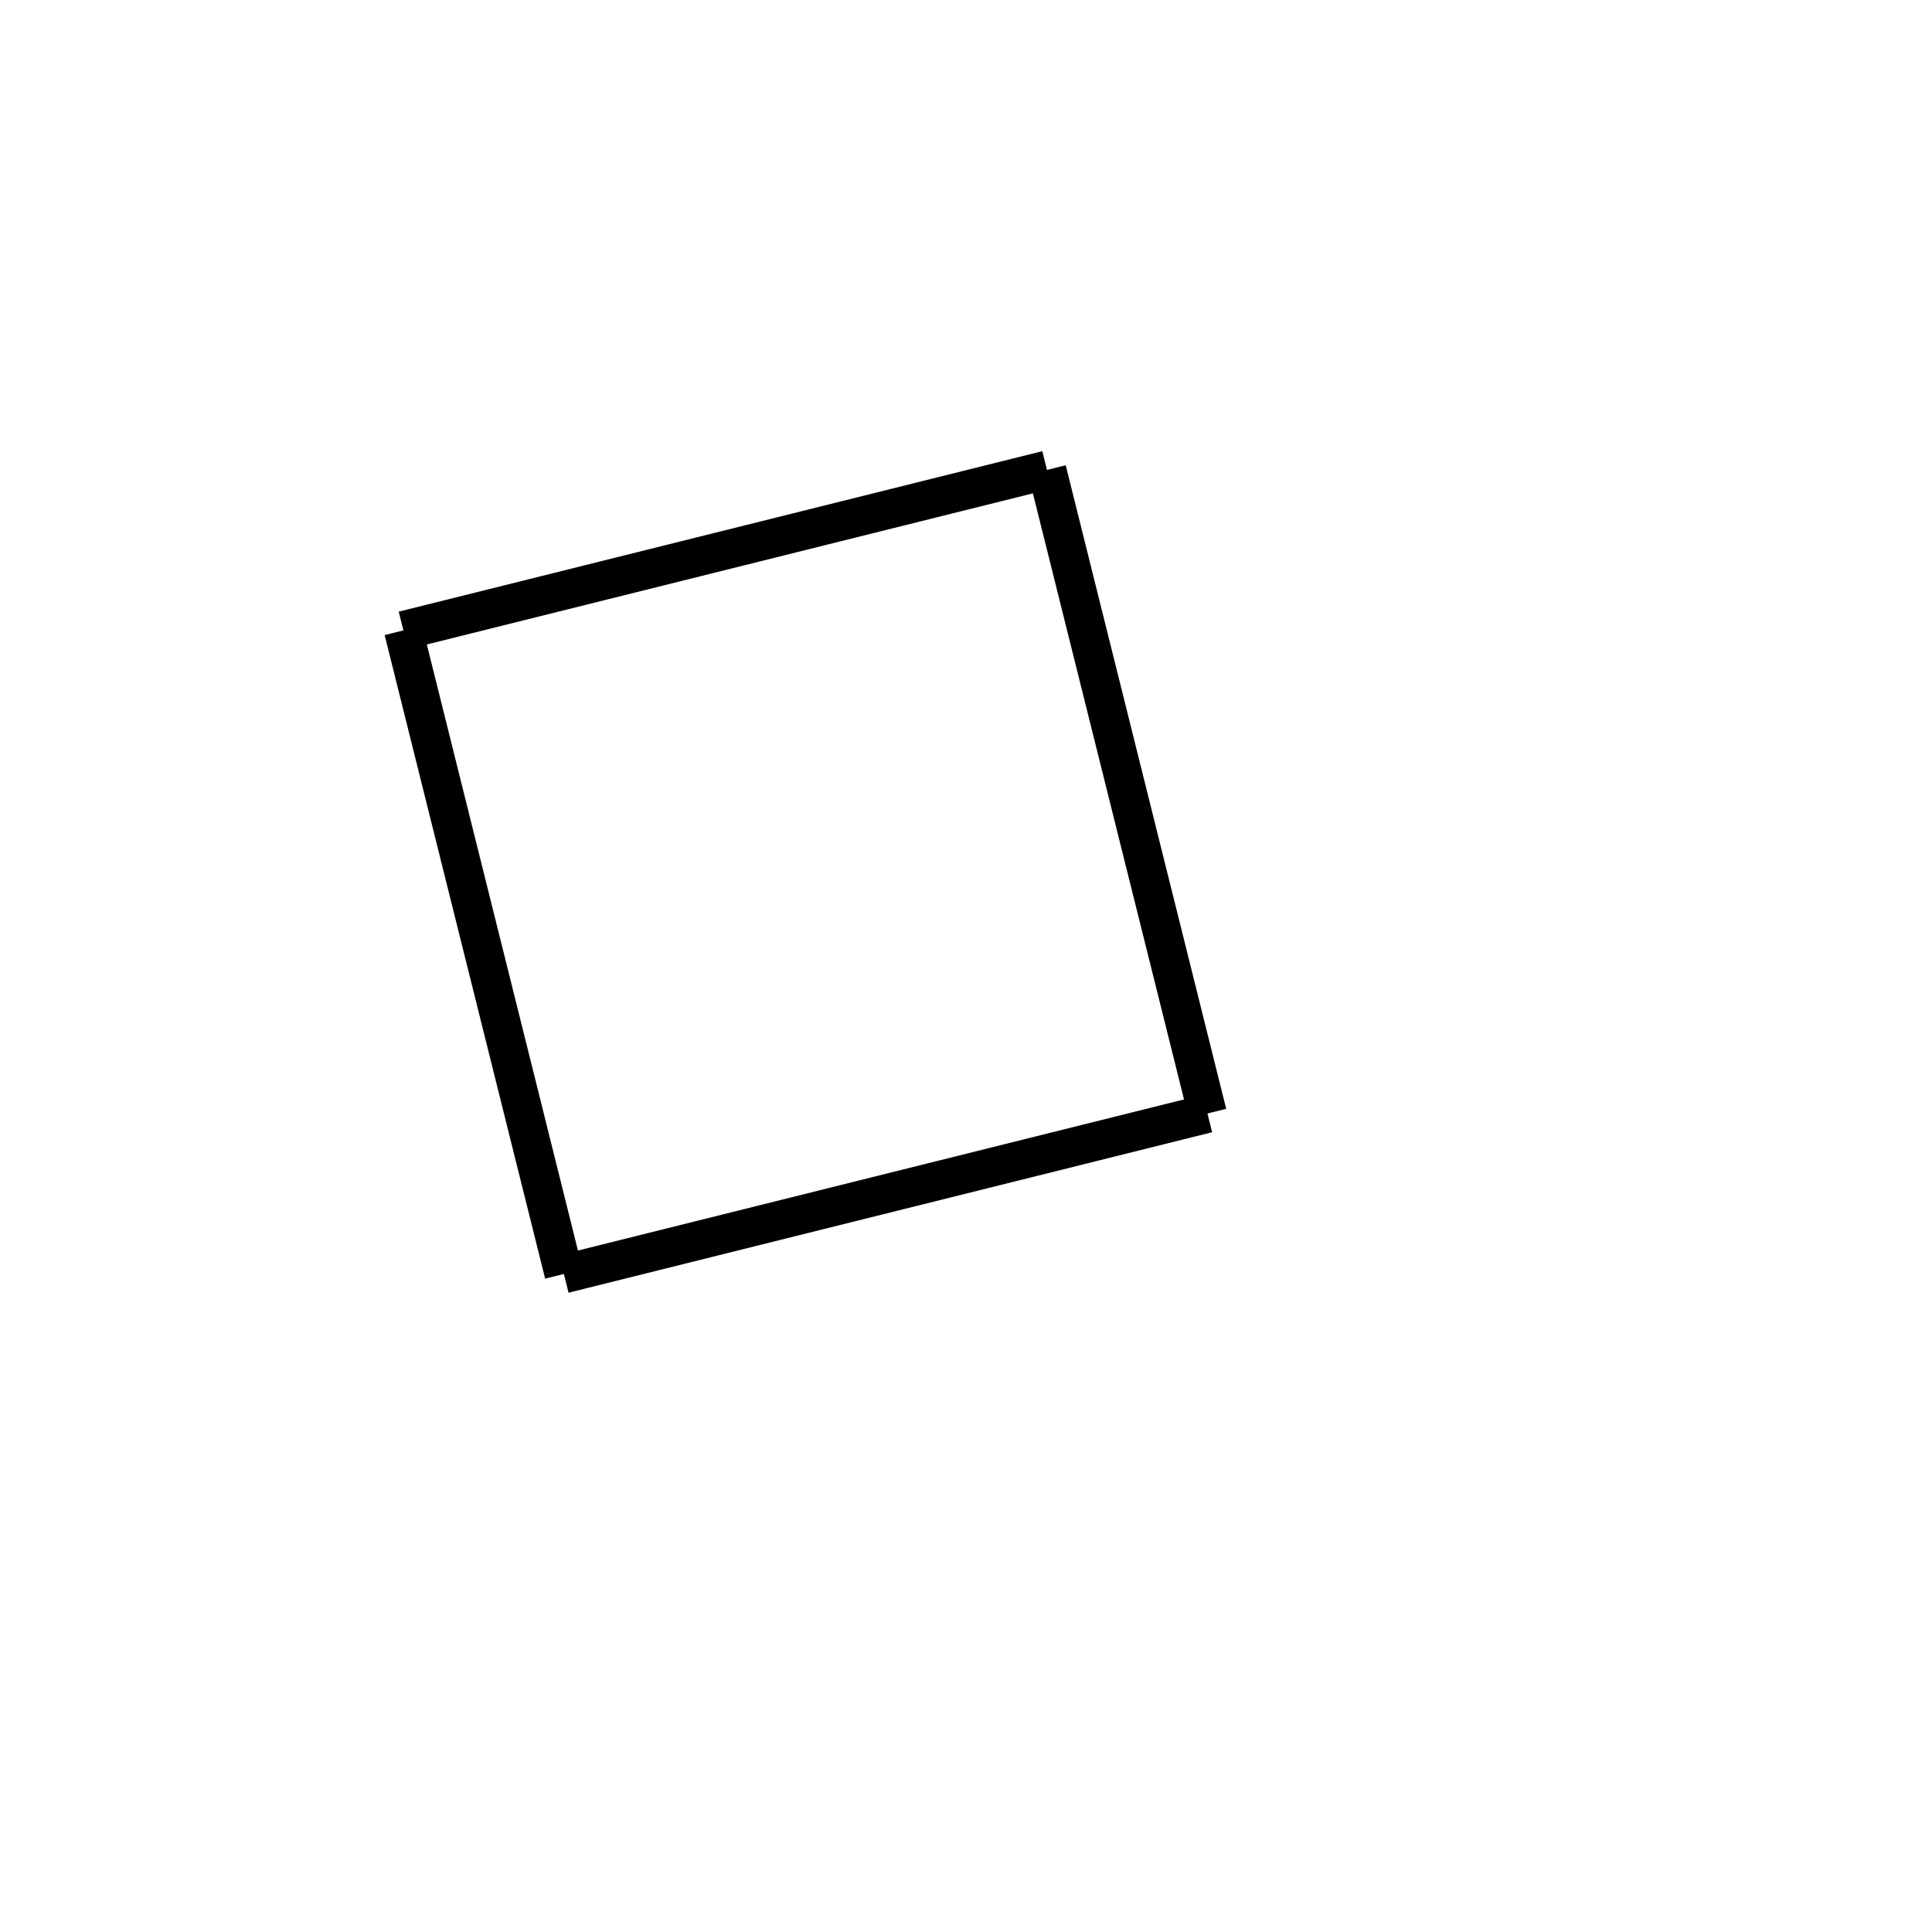
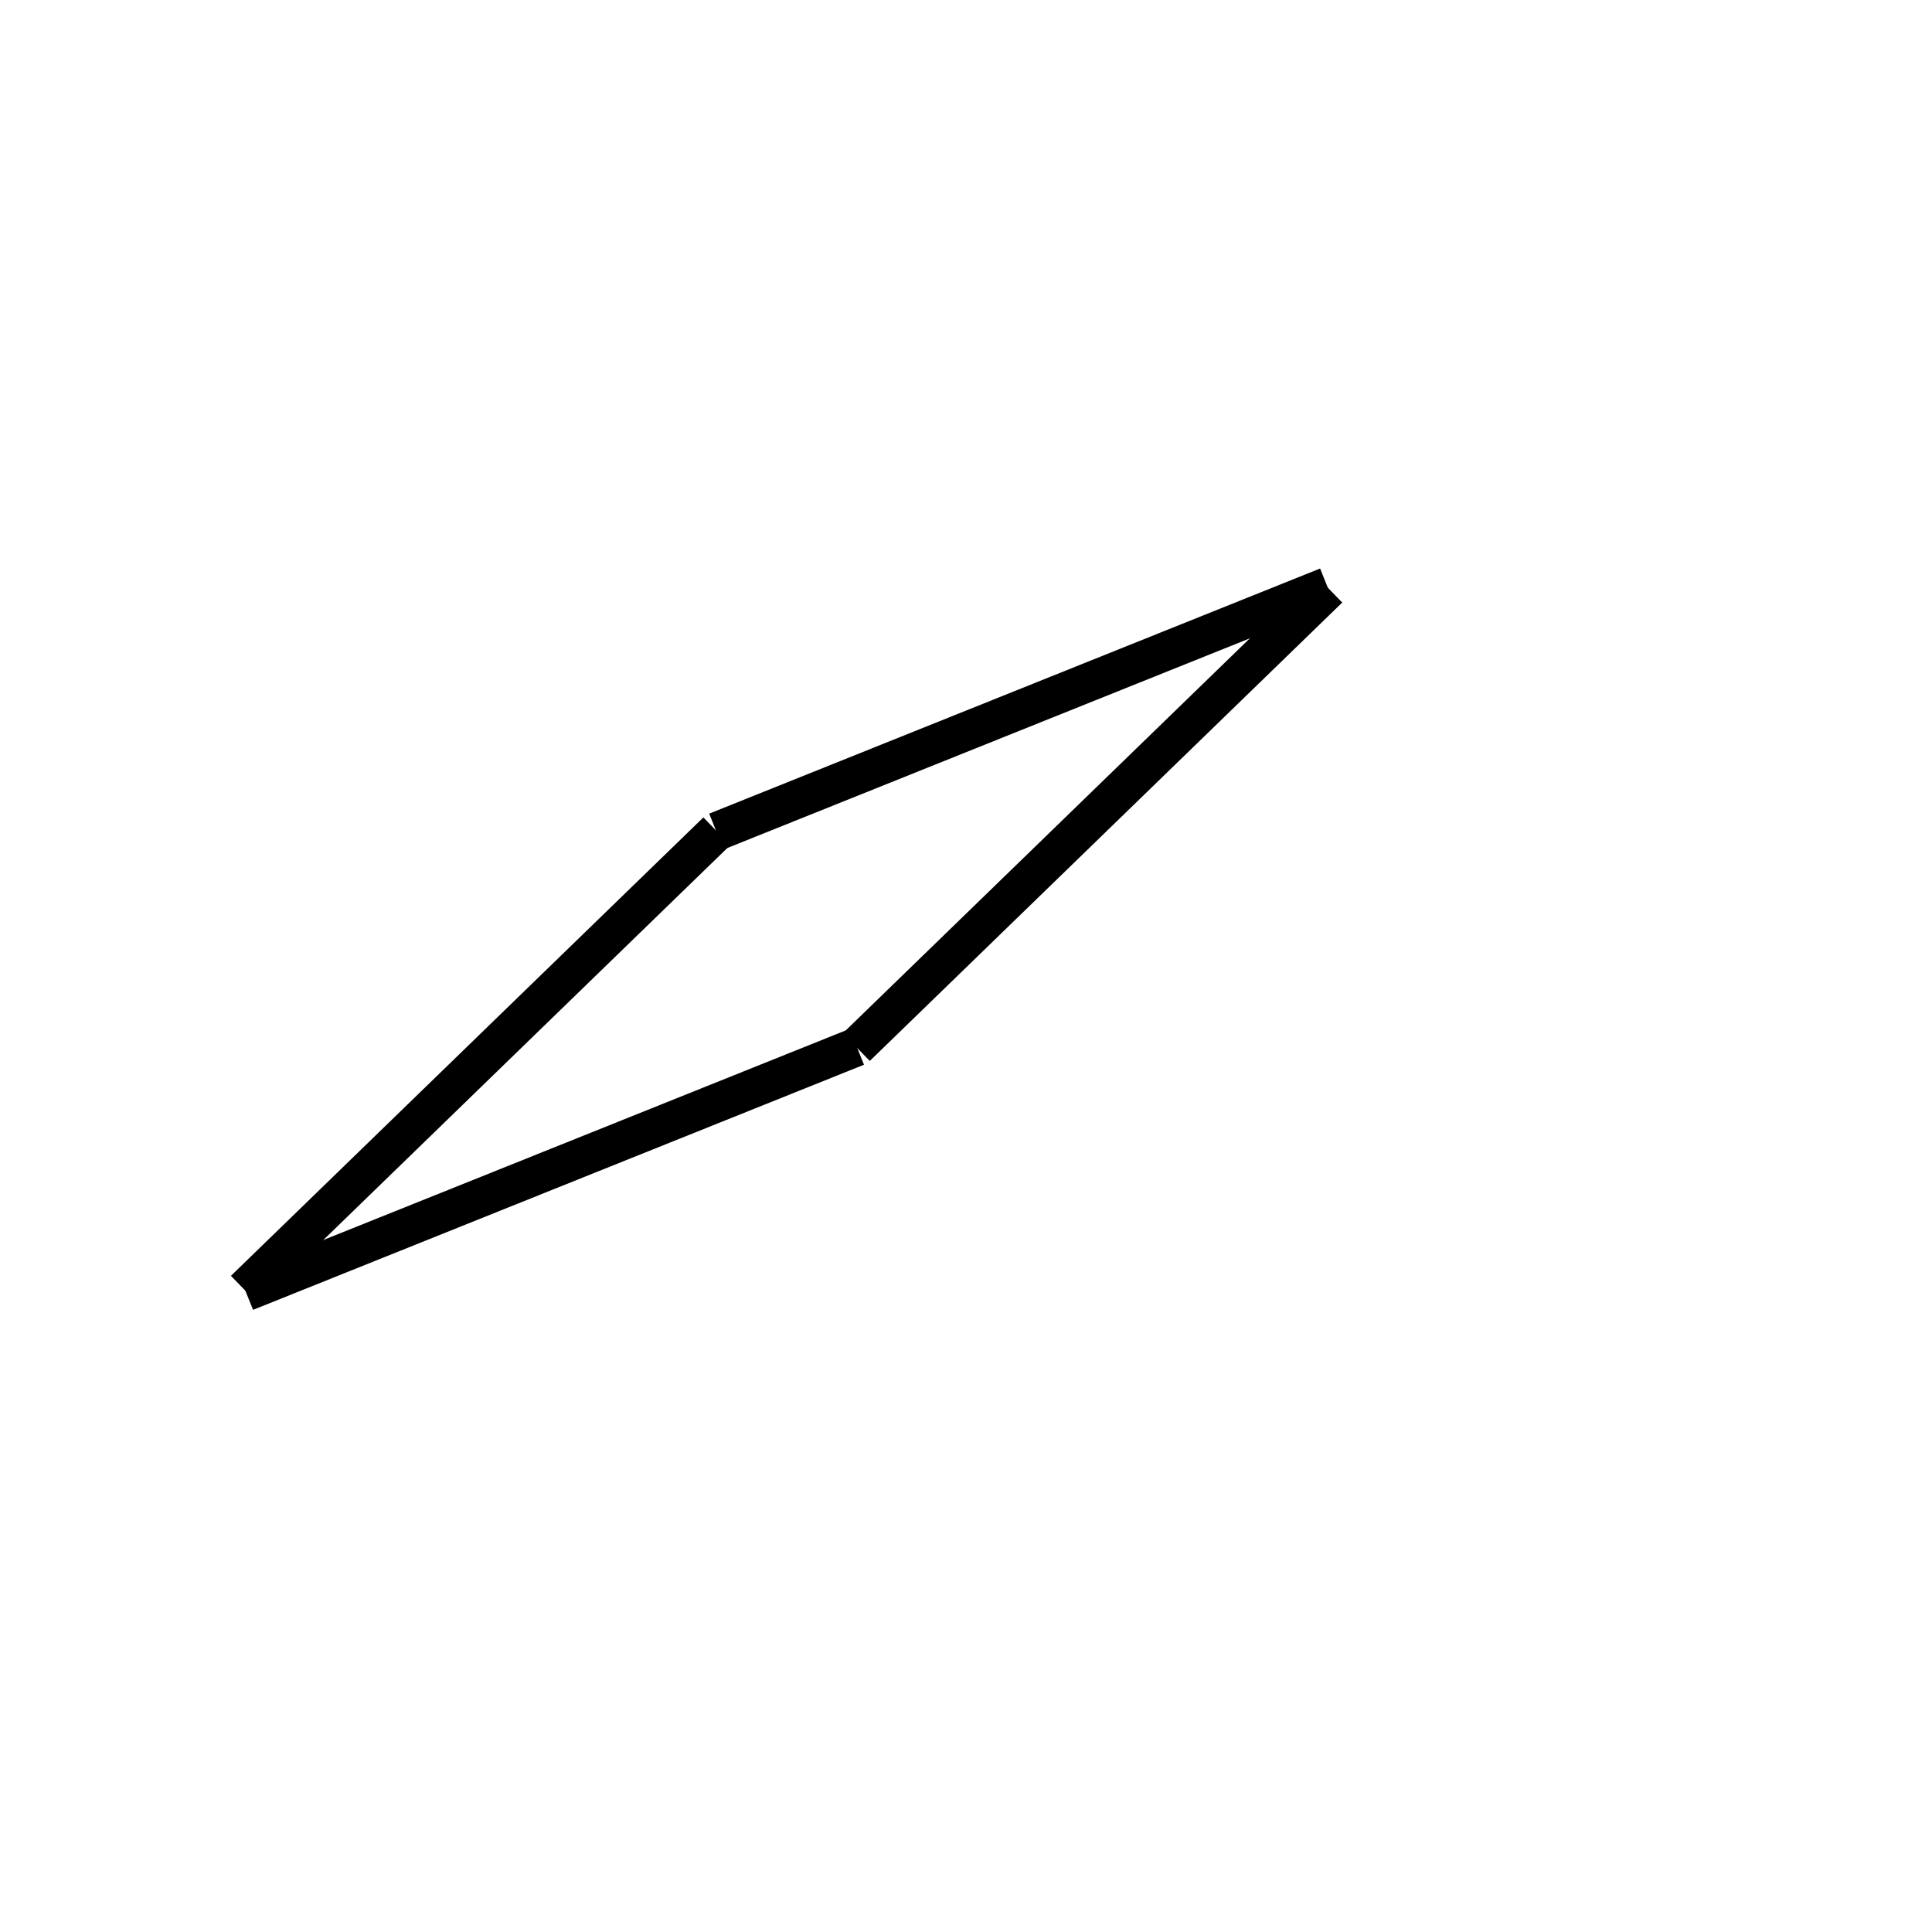
<svg xmlns="http://www.w3.org/2000/svg" height="100" width="100">
  <rect stroke-width="5" stroke="#ffffff" fill="#ffffff" height="100" width="100" y="0" x="0" />
-   <line x1="54.191" y1="24.323" x2="62.497" y2="57.634" stroke-width="2" stroke="black" />
-   <line x1="62.497" y1="57.634" x2="29.186" y2="65.94" stroke-width="2" stroke="black" />
-   <line x1="20.88" y1="32.629" x2="29.186" y2="65.94" stroke-width="2" stroke="black" />
-   <line x1="54.191" y1="24.323" x2="20.88" y2="32.629" stroke-width="2" stroke="black" />
+   <line x1="68.777" y1="30.47" x2="44.323" y2="54.197" stroke-width="2" stroke="black" />
+   <line x1="44.347" y1="54.182" x2="12.725" y2="66.87" stroke-width="2" stroke="black" />
+   <line x1="37.103" y1="43.027" x2="12.65" y2="66.754" stroke-width="2" stroke="black" />
+   <line x1="68.701" y1="30.354" x2="37.08" y2="43.042" stroke-width="2" stroke="black" />
</svg>
